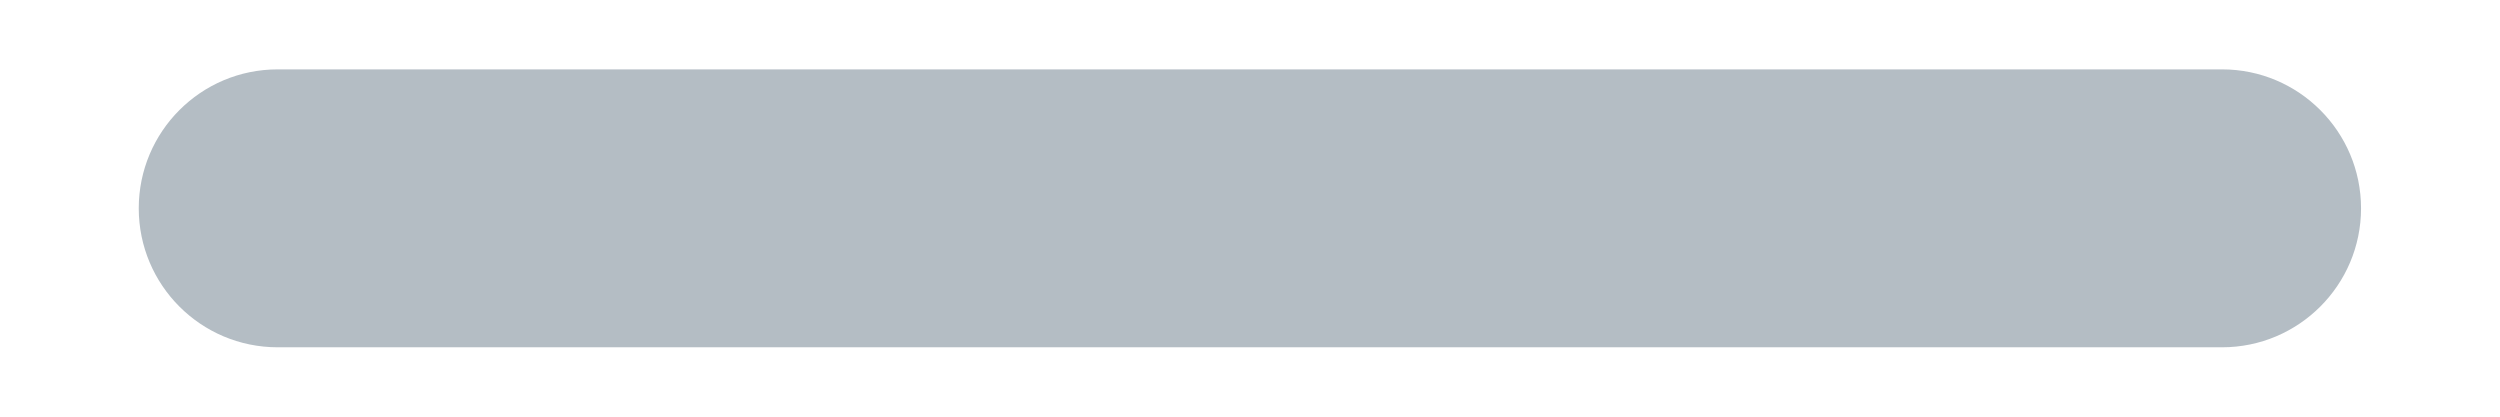
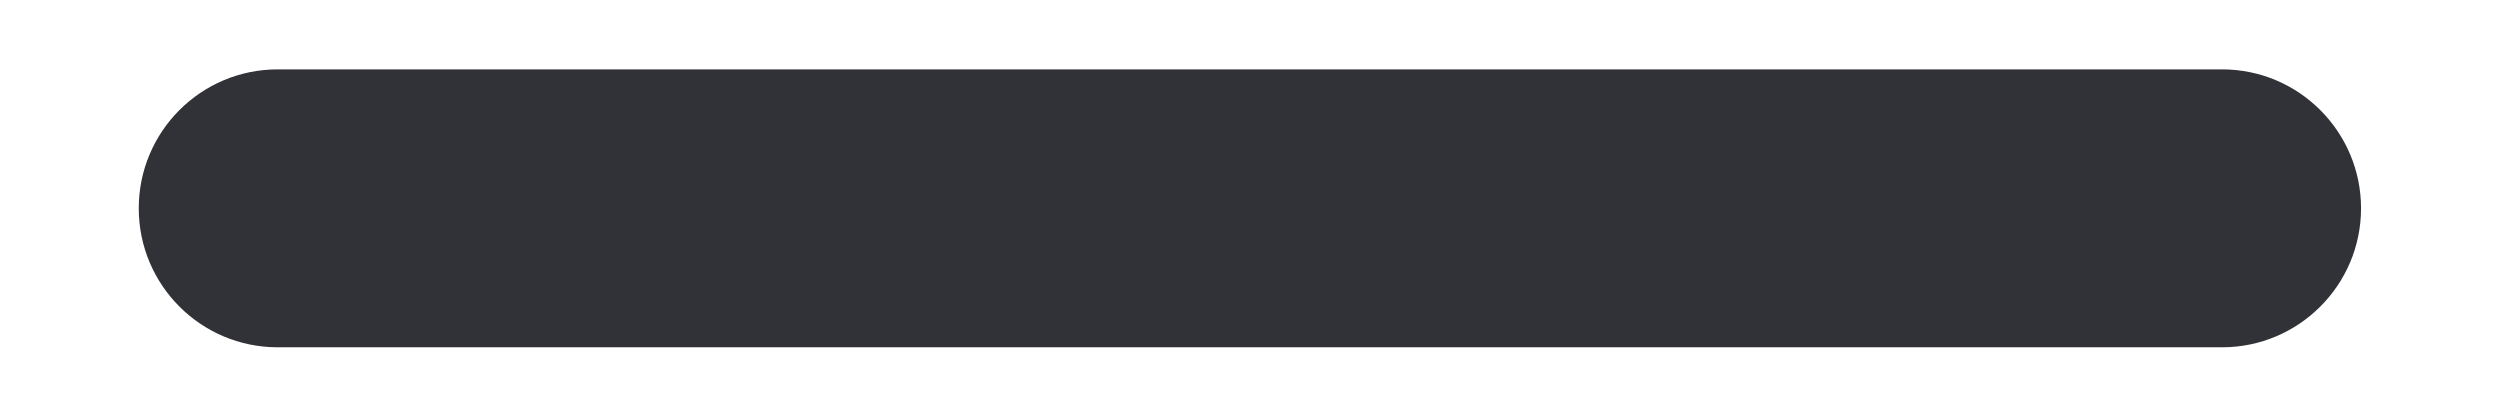
<svg xmlns="http://www.w3.org/2000/svg" width="12" height="2" viewBox="0 0 12 2" fill="none">
-   <path fill-rule="evenodd" clip-rule="evenodd" d="M0.666 1C0.666 0.632 0.964 0.333 1.333 0.333H10.666C11.034 0.333 11.333 0.632 11.333 1C11.333 1.368 11.034 1.667 10.666 1.667H1.333C0.964 1.667 0.666 1.368 0.666 1Z" fill="#B4BDC4" />
+   <path fill-rule="evenodd" clip-rule="evenodd" d="M0.666 1C0.666 0.632 0.964 0.333 1.333 0.333H10.666C11.034 0.333 11.333 0.632 11.333 1C11.333 1.368 11.034 1.667 10.666 1.667H1.333C0.964 1.667 0.666 1.368 0.666 1Z" fill="#313237" />
</svg>
